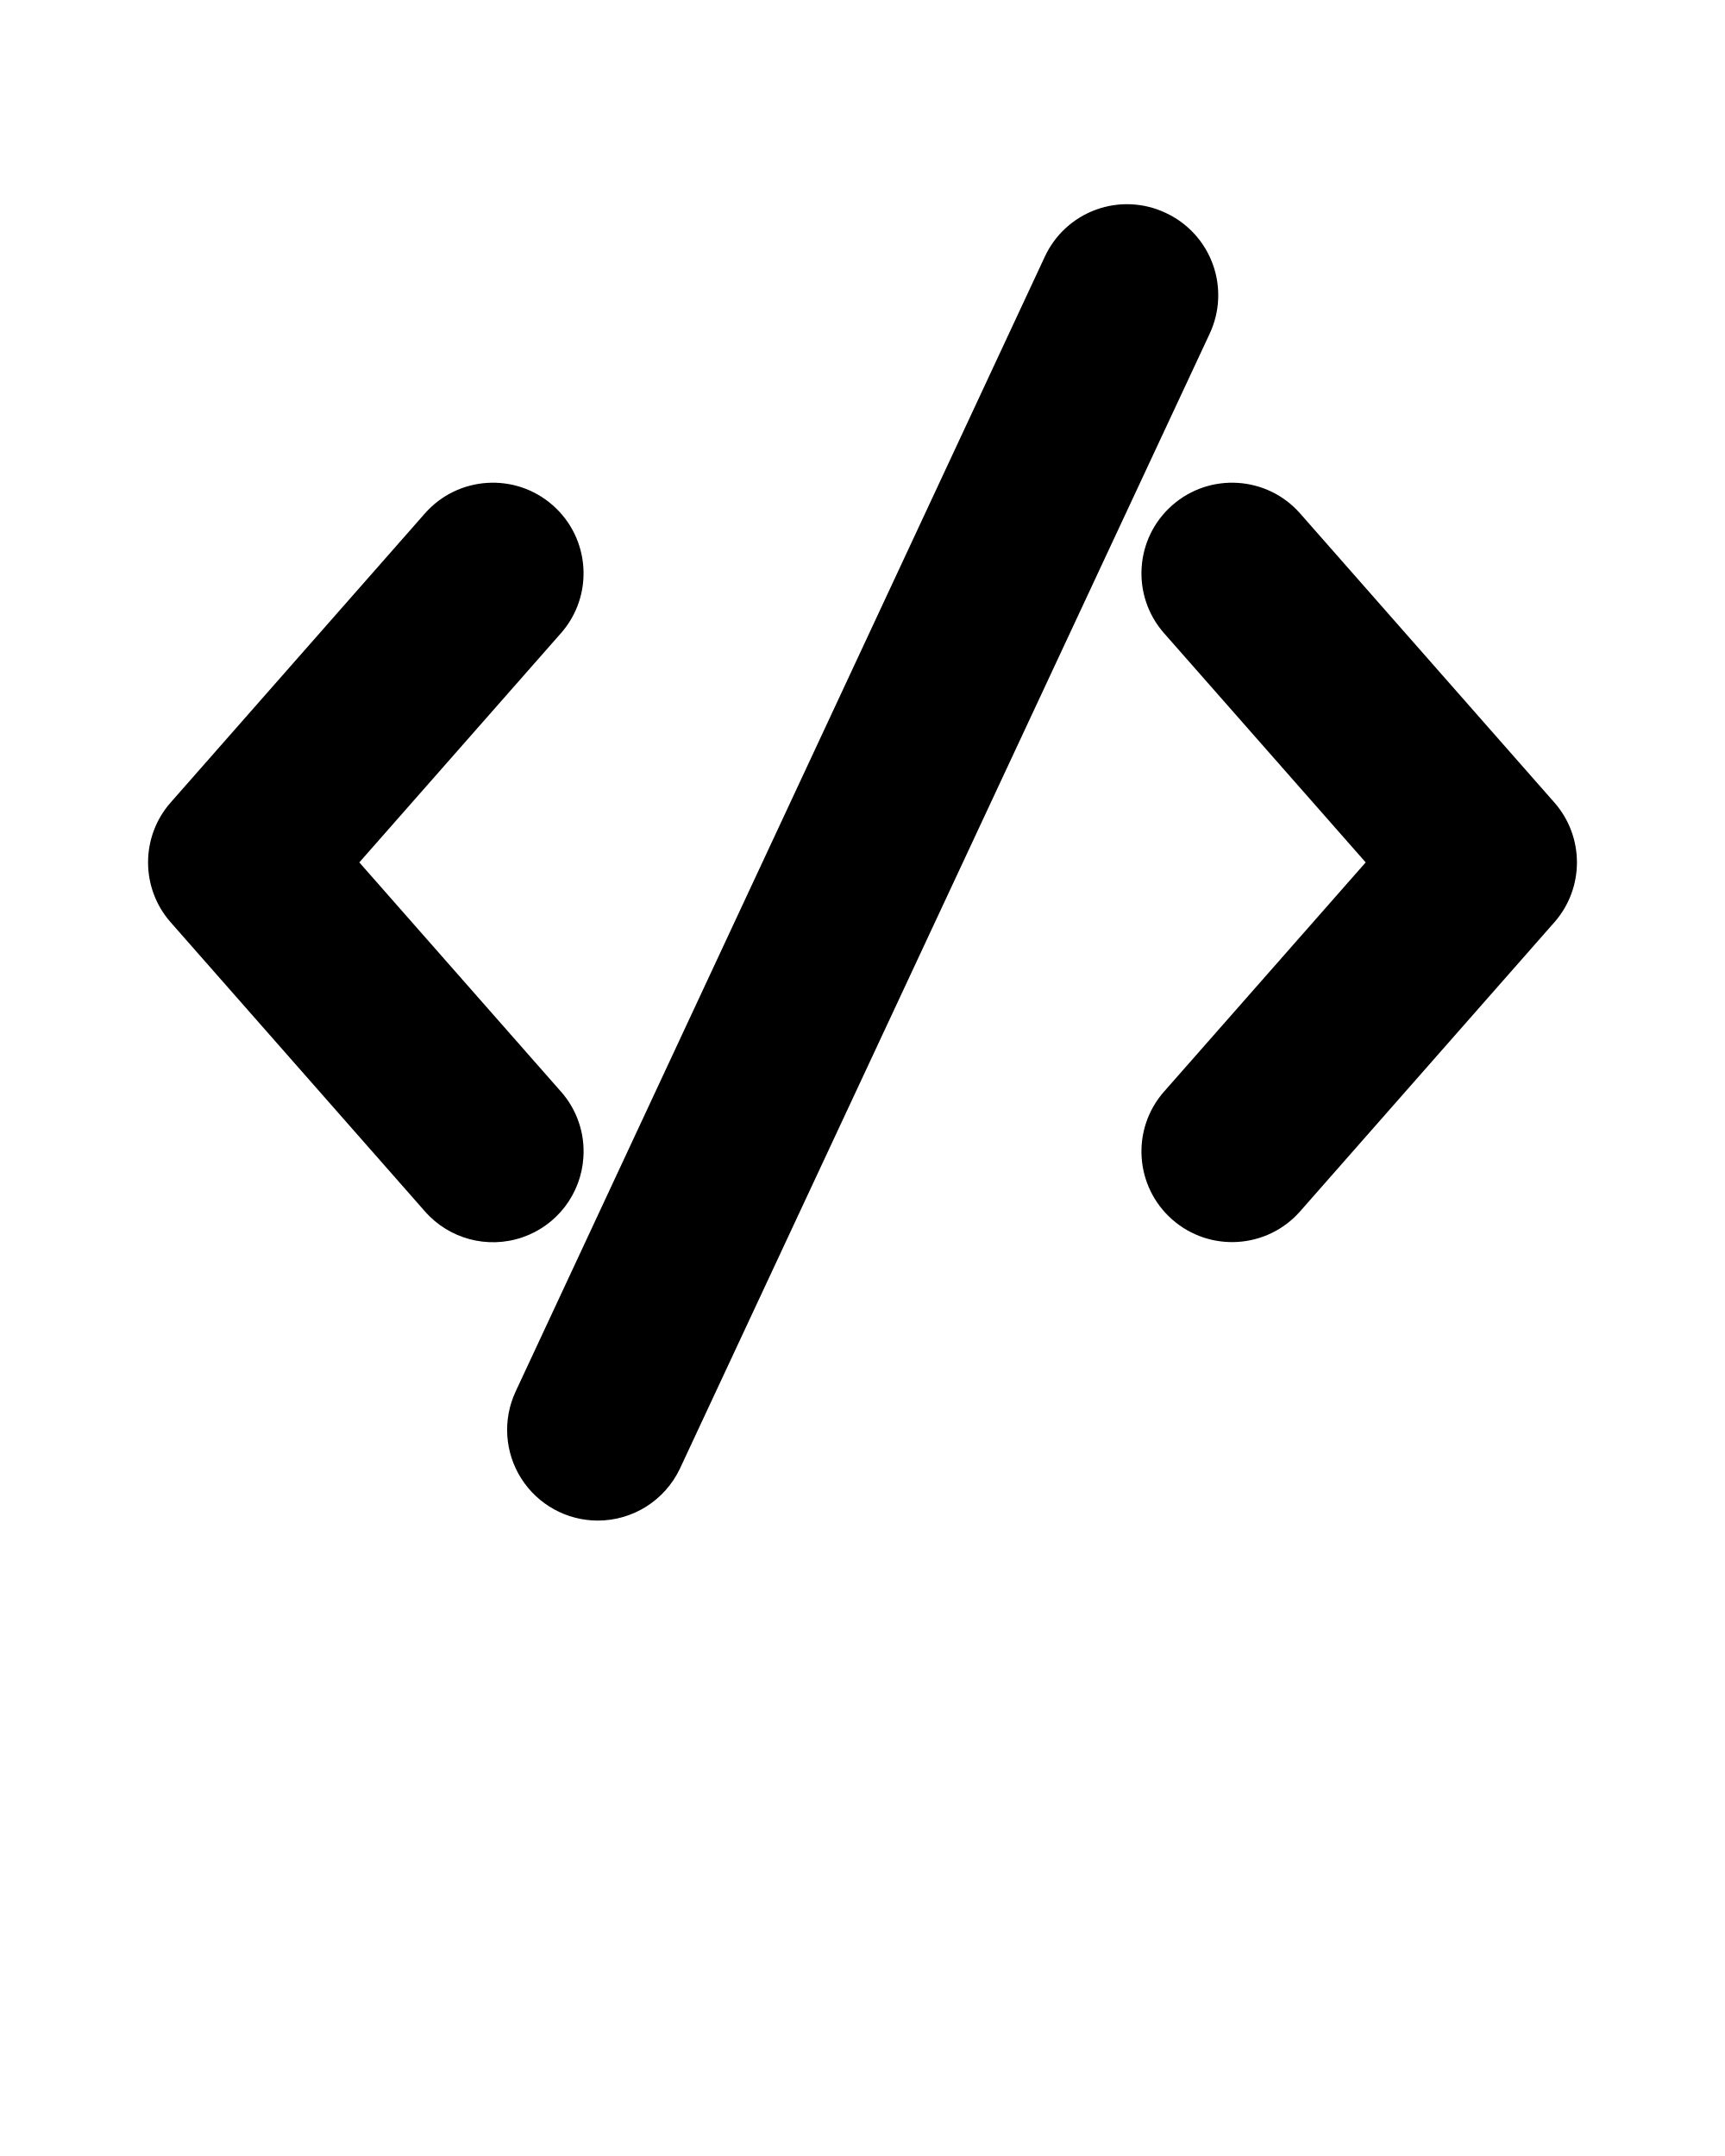
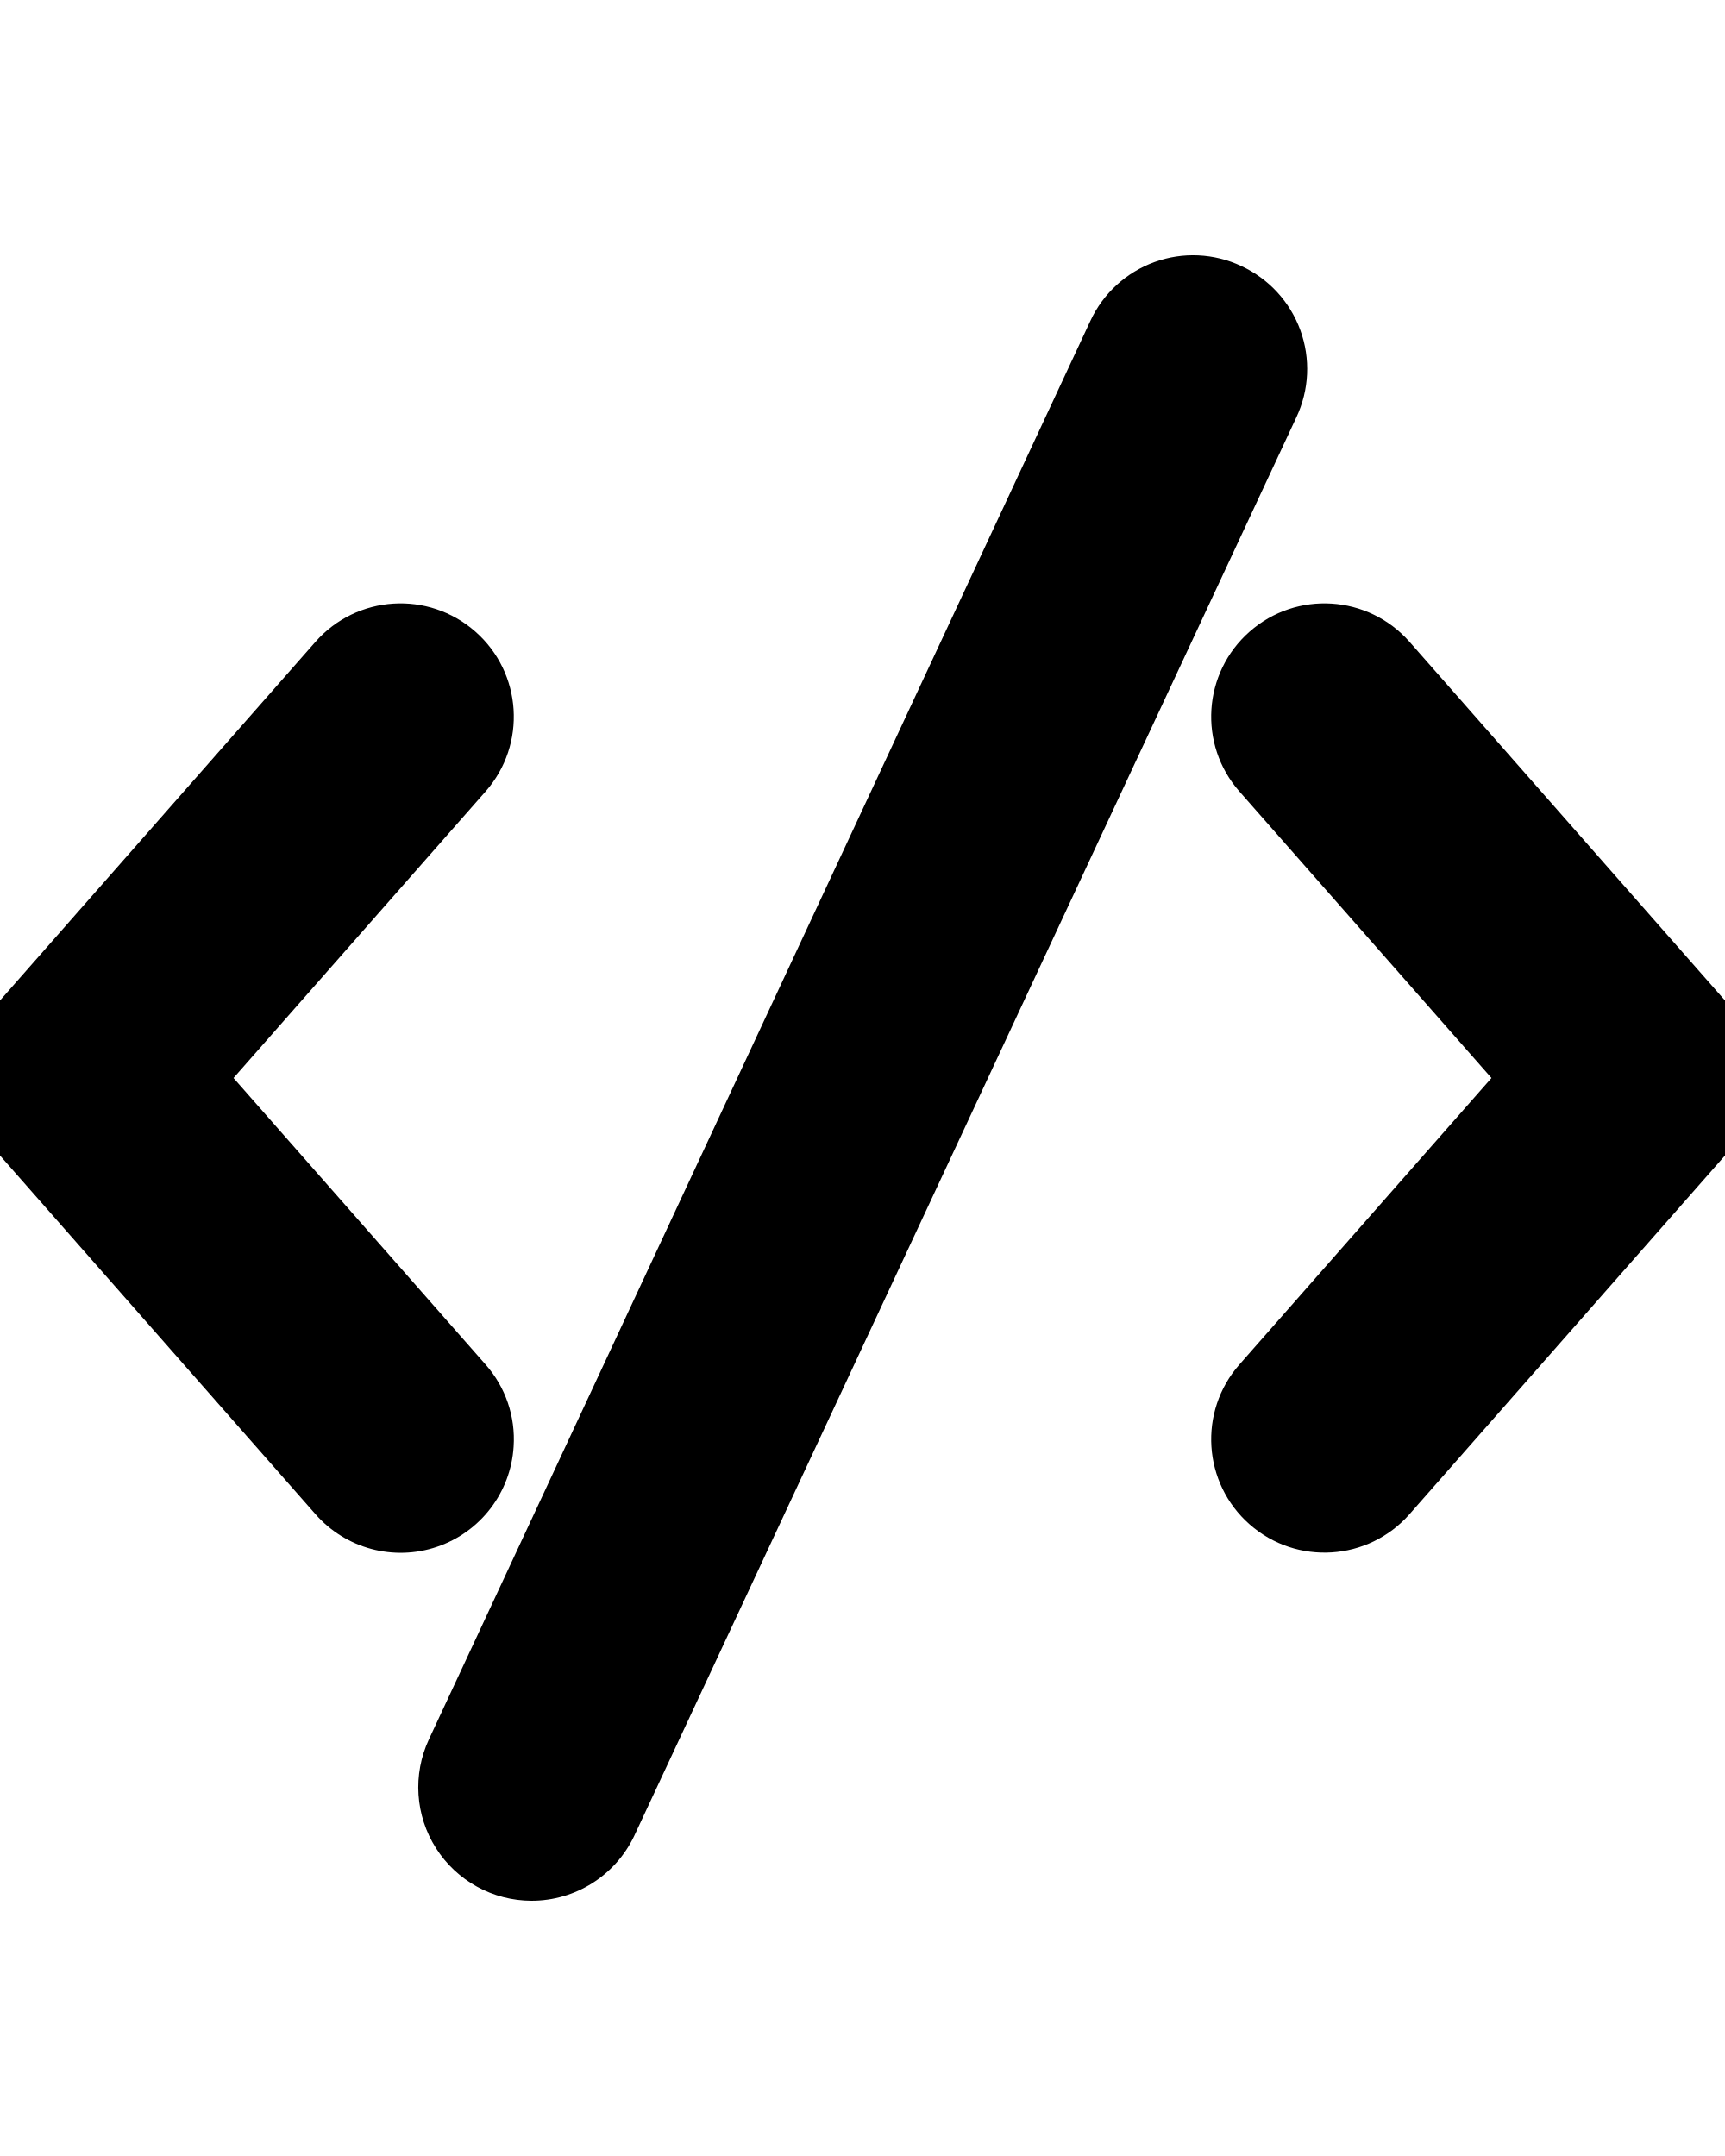
- <svg xmlns="http://www.w3.org/2000/svg" data-name="Layer 1" viewBox="0 0 100 125" x="0px" y="0px">
+ <svg xmlns="http://www.w3.org/2000/svg" data-name="Layer 1" viewBox="10 0 80 100" x="0px" y="0px">
  <path d="M33.82,67.1a5.22,5.22,0,0,0-1.3-3.81L20.83,50,32.52,36.71a5.25,5.25,0,0,0-7.89-6.94L9.89,46.53a5.26,5.26,0,0,0,0,6.94L24.63,70.23a5.25,5.25,0,0,0,9.19-3.13Z" />
  <path d="M90.11,46.53,75.37,29.77a5.25,5.25,0,1,0-7.89,6.94L79.17,50,67.48,63.29a5.25,5.25,0,1,0,7.89,6.94L90.11,53.47A5.26,5.26,0,0,0,90.11,46.53Z" />
  <path d="M67.57,12.34a5.25,5.25,0,0,0-7,2.54L29.89,80.68a5.26,5.26,0,0,0,4.76,7.48,5.27,5.27,0,0,0,4.76-3l30.71-65.8A5.26,5.26,0,0,0,67.57,12.34Z" />
</svg>
